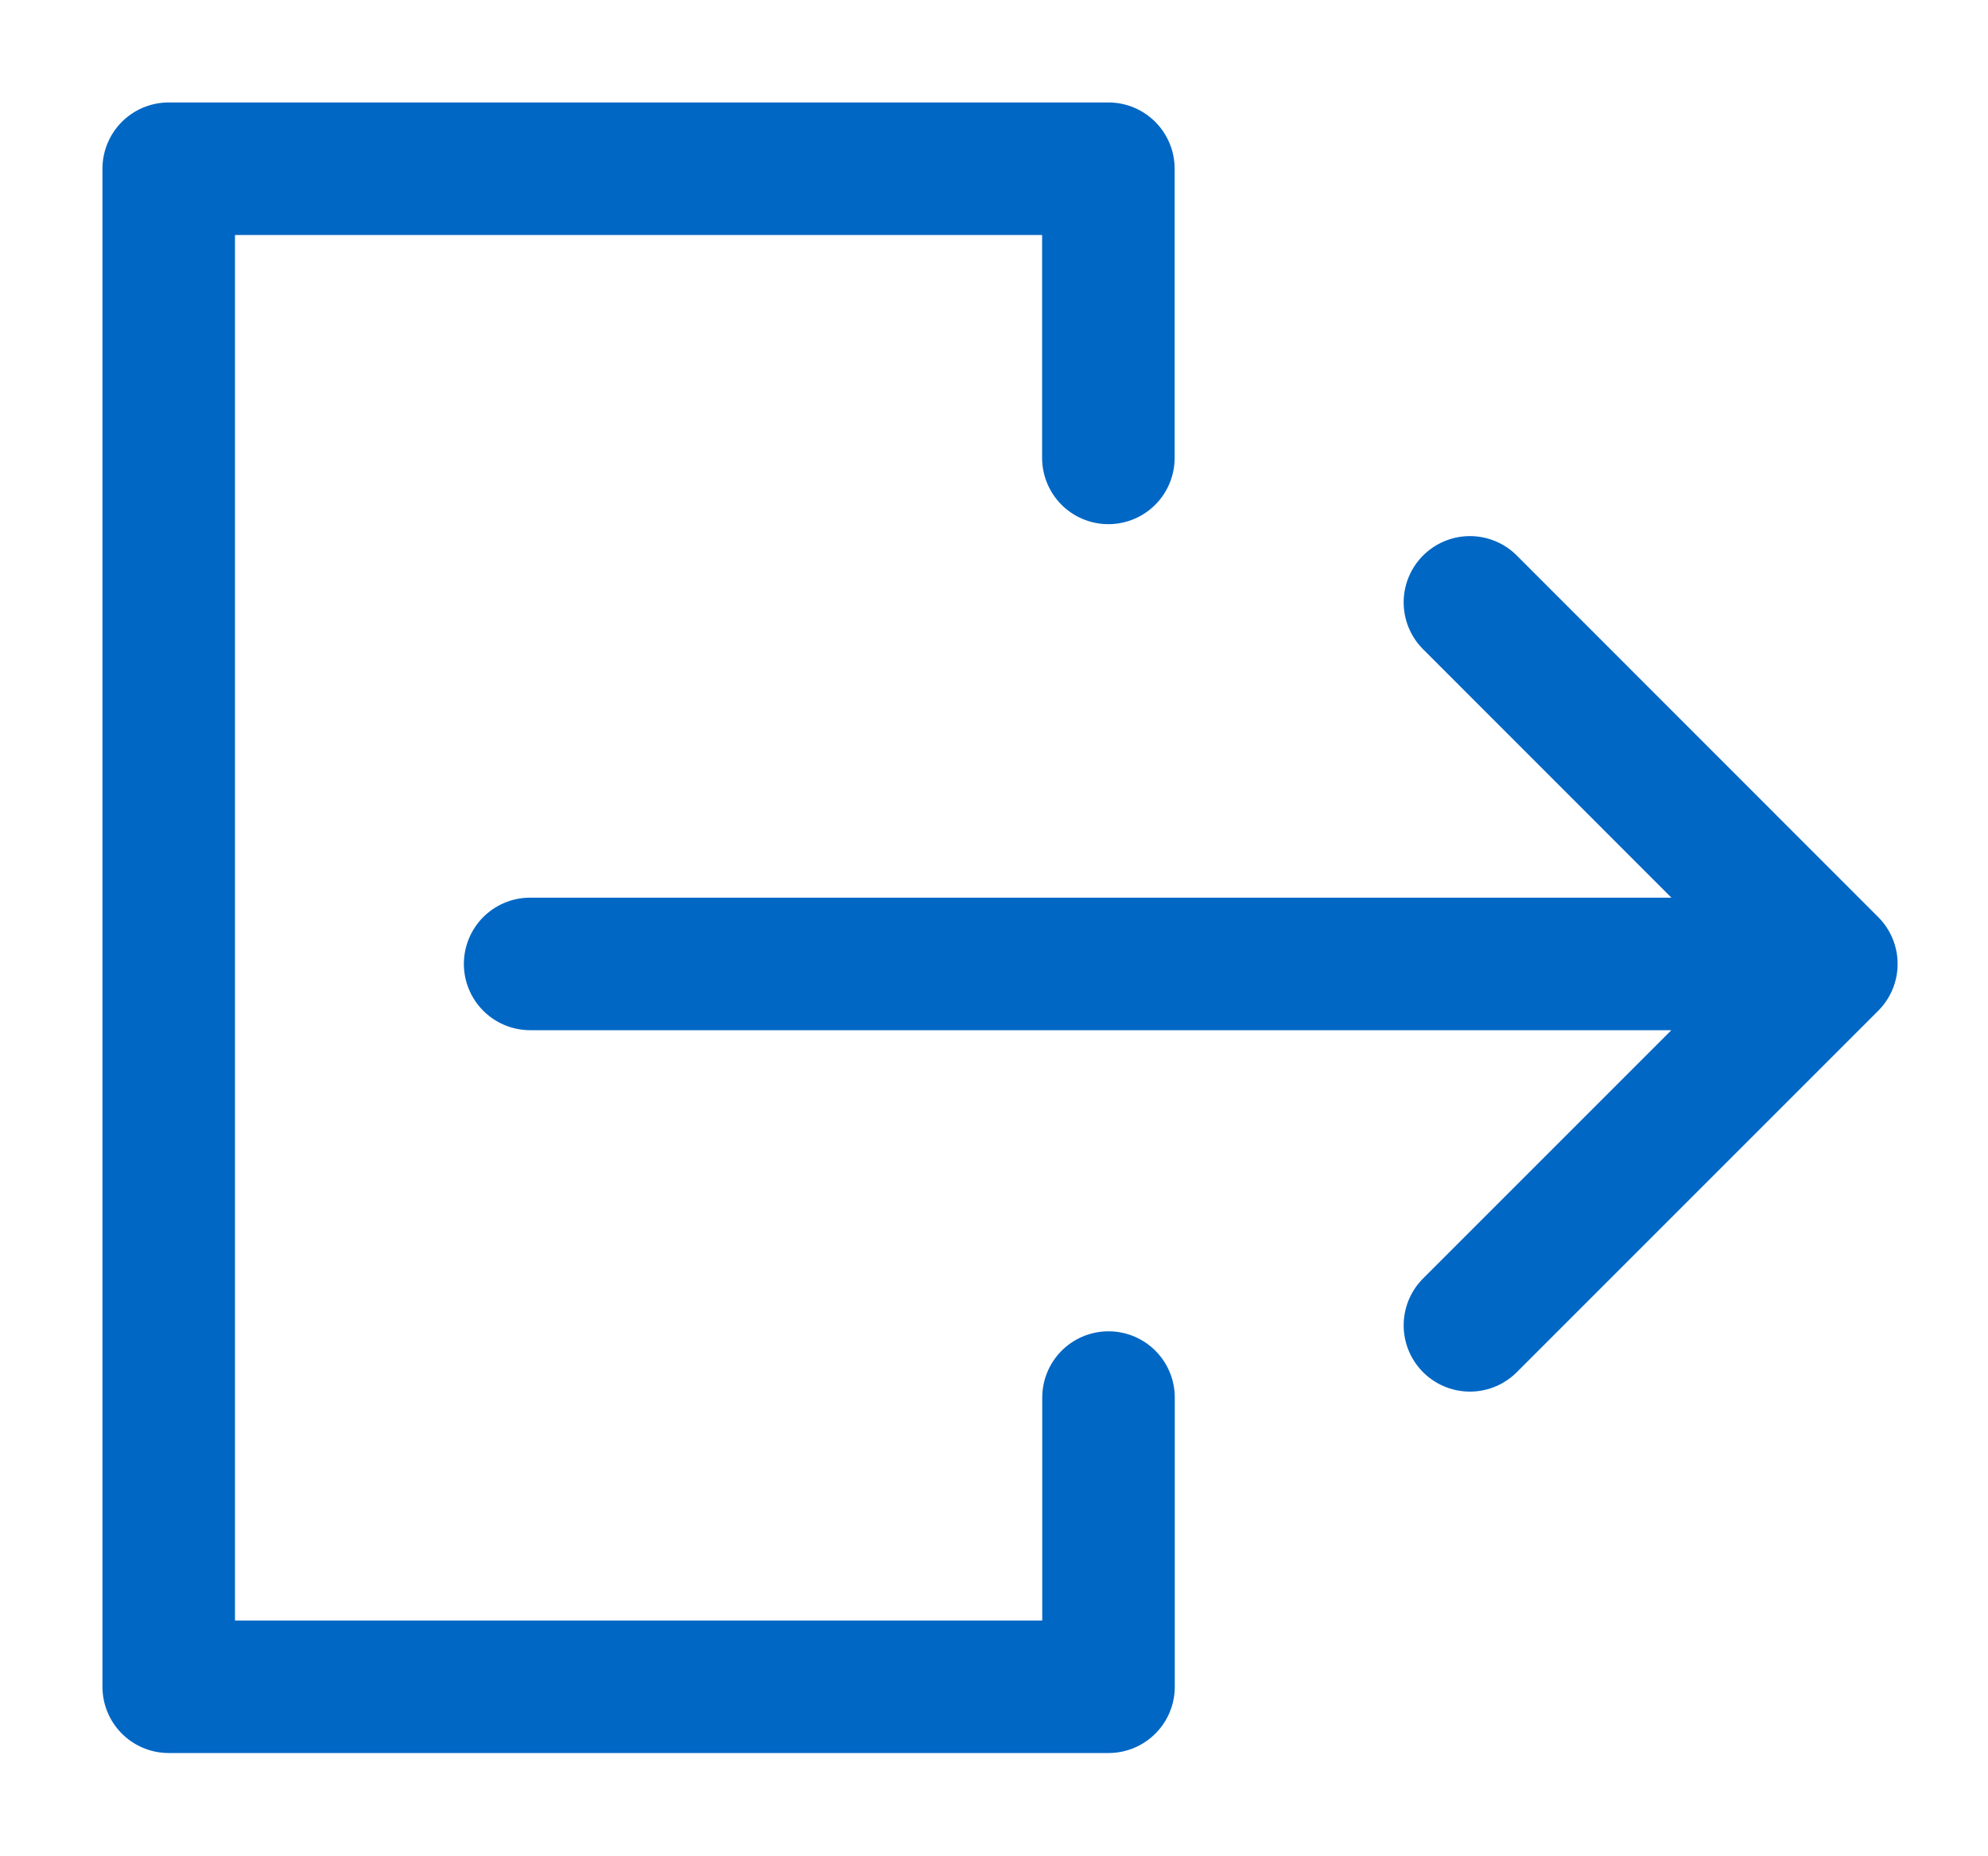
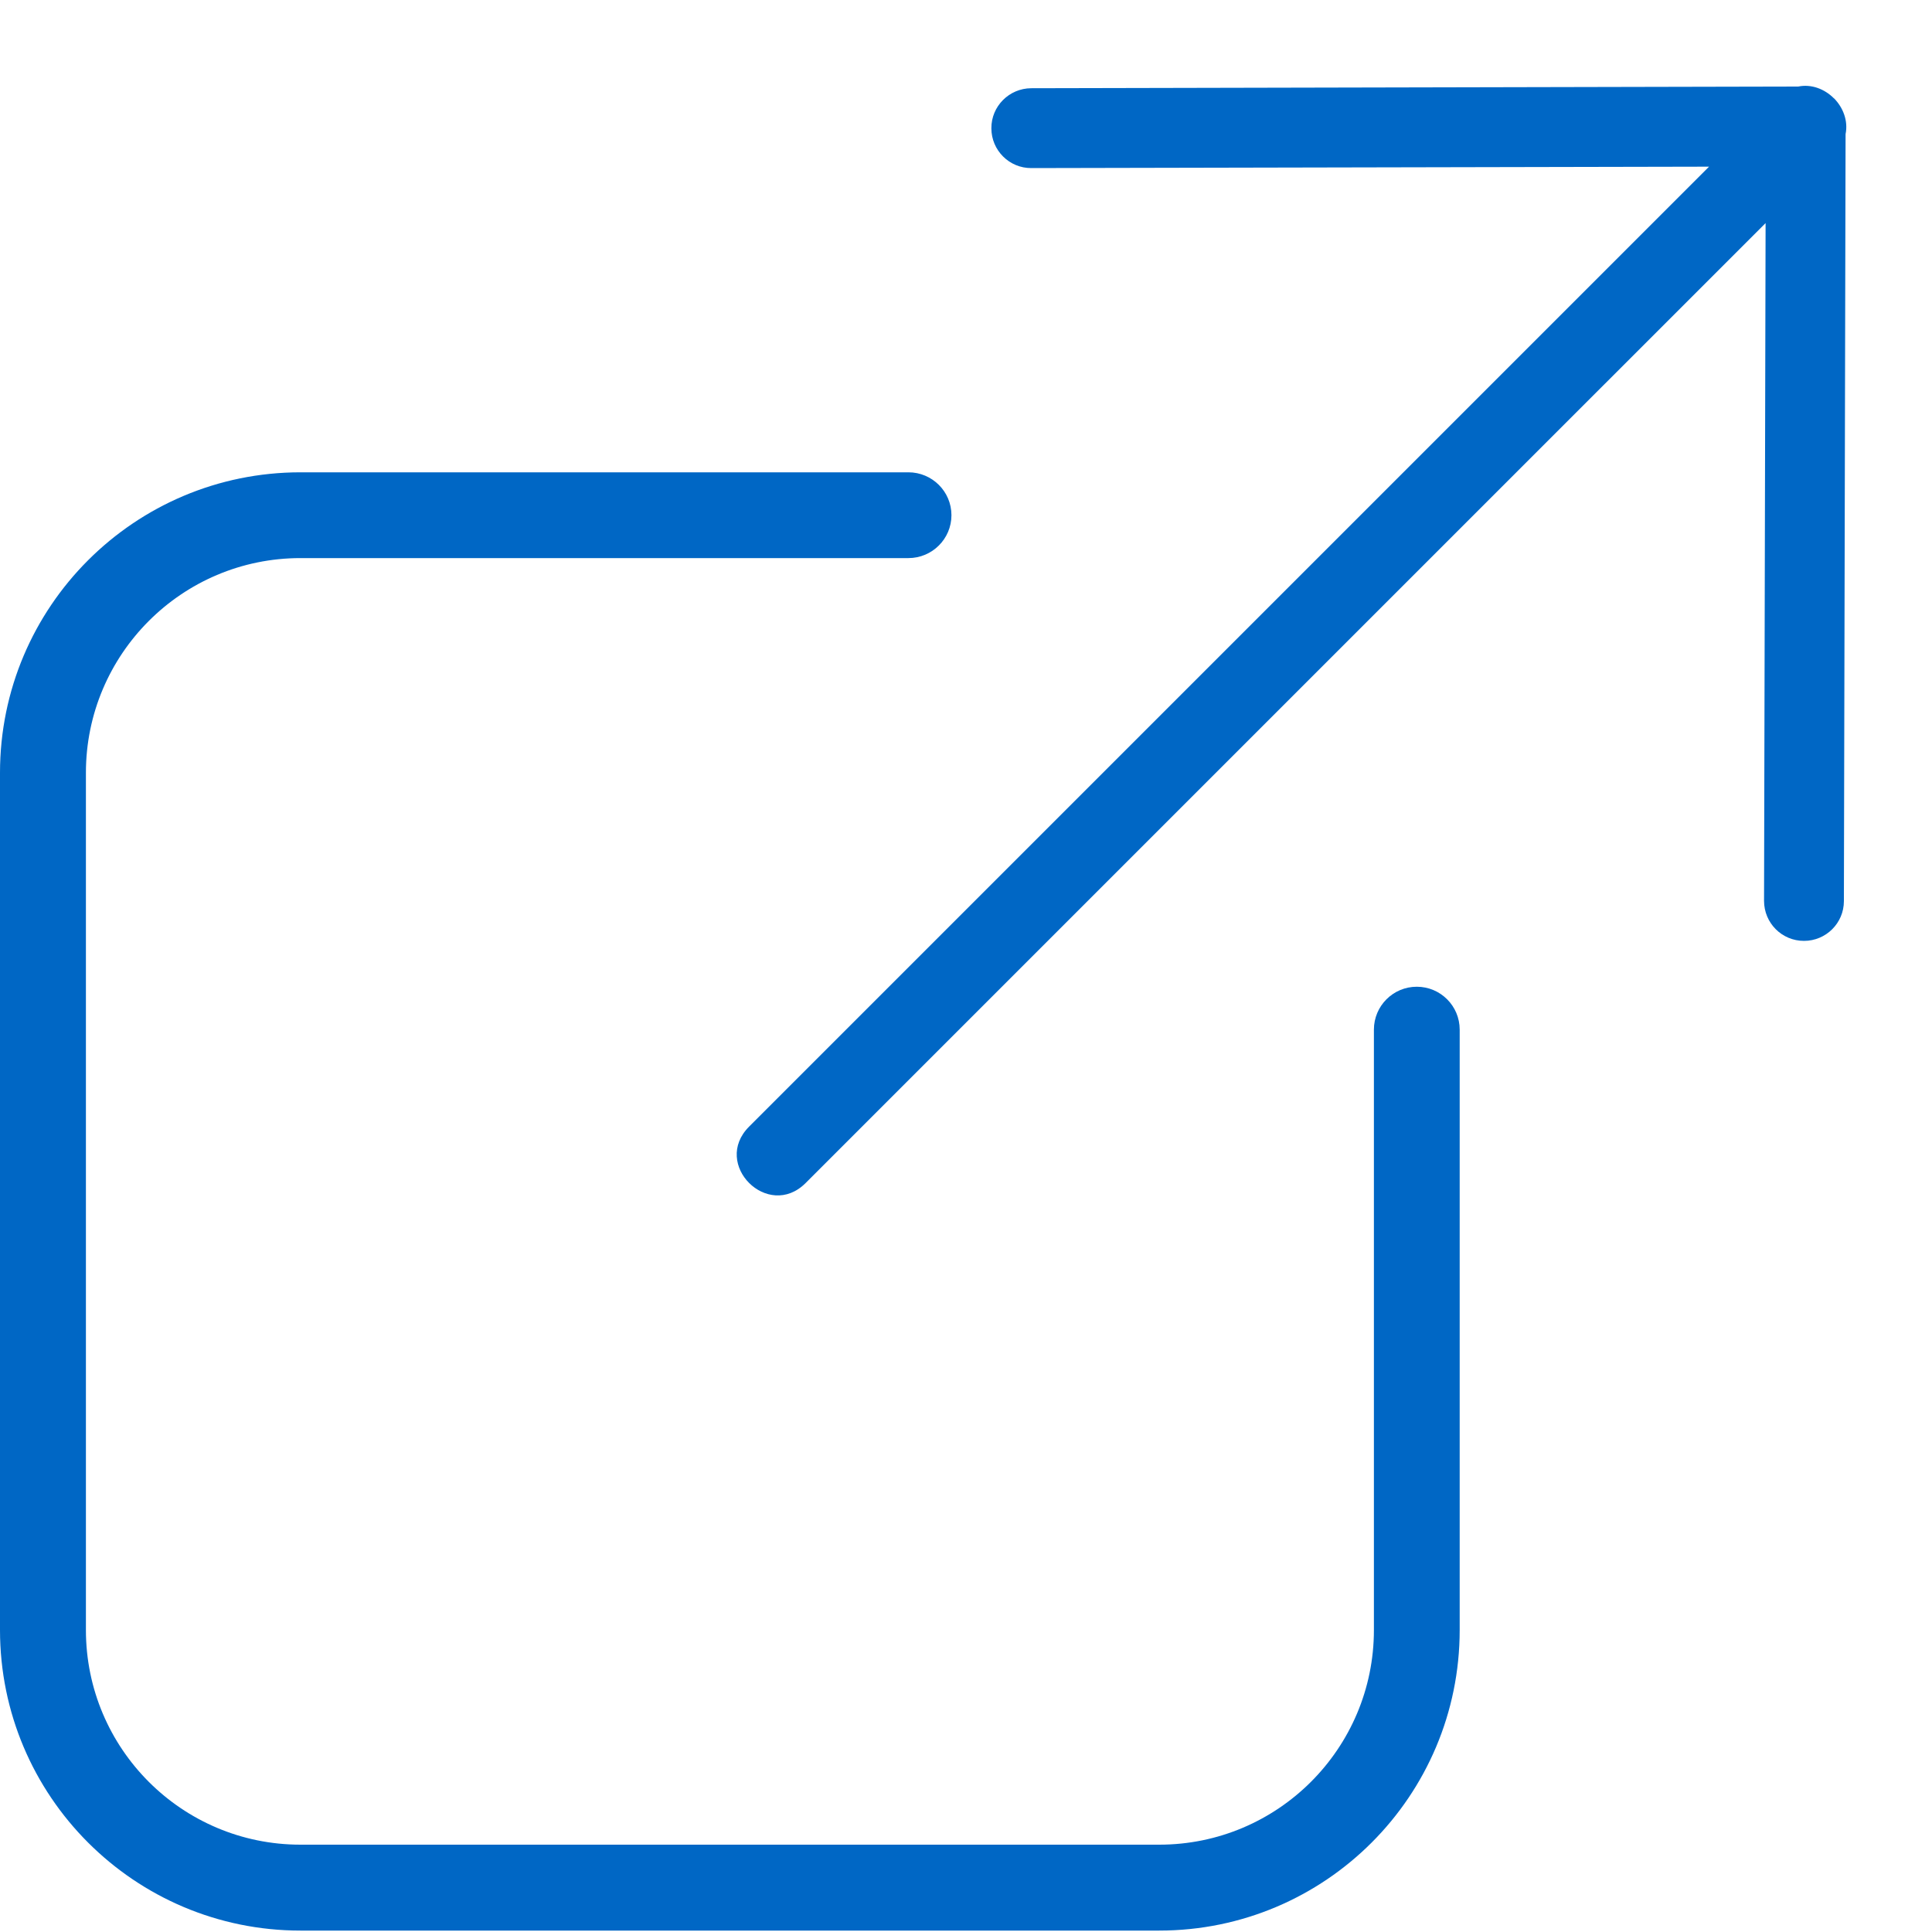
- <svg xmlns="http://www.w3.org/2000/svg" width="15" height="14" viewBox="0 0 15 14">
-   <path fill="none" fill-rule="evenodd" stroke="#0067C5" stroke-linecap="round" stroke-linejoin="round" d="M8.364 10.545v2.182H1.273V1.273h7.09v2.182M4 7.273h9.818m-2.727-2.728l2.727 2.728L11.091 10" />
+ <svg xmlns="http://www.w3.org/2000/svg" width="15px" height="15px" viewBox="0 0 15 15" version="1.1">
+   <g id="Components" stroke="none" stroke-width="1" fill="none" fill-rule="evenodd">
+     <g id="Component/link-external" transform="translate(-34, -3)" fill="#0067C5">
+       <g id="Icons/external-link" transform="translate(33, 3)">
+         <path d="M14.269,1.294 L9.007,1.305 C8.836,1.306 8.697,1.167 8.697,0.996 C8.696,0.825 8.835,0.686 9.006,0.685 L14.961,0.672 C15.064,0.651 15.166,0.691 15.238,0.763 L15.239,0.763 C15.31,0.835 15.35,0.938 15.329,1.041 L15.316,6.996 C15.316,7.167 15.177,7.305 15.006,7.305 C14.834,7.305 14.696,7.166 14.696,6.994 L14.708,1.732 L7.255,9.185 C6.963,9.477 6.524,9.039 6.816,8.747 L14.269,1.294 Z M8.053,3.667 C8.237,3.667 8.387,3.816 8.387,4 C8.387,4.184 8.237,4.333 8.053,4.333 L3.333,4.333 C2.413,4.333 1.667,5.08 1.667,6 L1.667,12.655 C1.667,13.576 2.413,14.322 3.333,14.322 L10,14.322 C10.92,14.322 11.667,13.576 11.667,12.655 L11.667,7.994 C11.667,7.81 11.816,7.661 12,7.661 C12.184,7.661 12.333,7.81 12.333,7.994 L12.333,12.655 C12.333,13.944 11.289,14.989 10,14.989 L3.333,14.989 C2.045,14.989 1,13.944 1,12.655 L1,6 C1,4.711 2.045,3.667 3.333,3.667 L8.053,3.667 Z" id="Icon" />
+       </g>
+     </g>
+   </g>
</svg>
